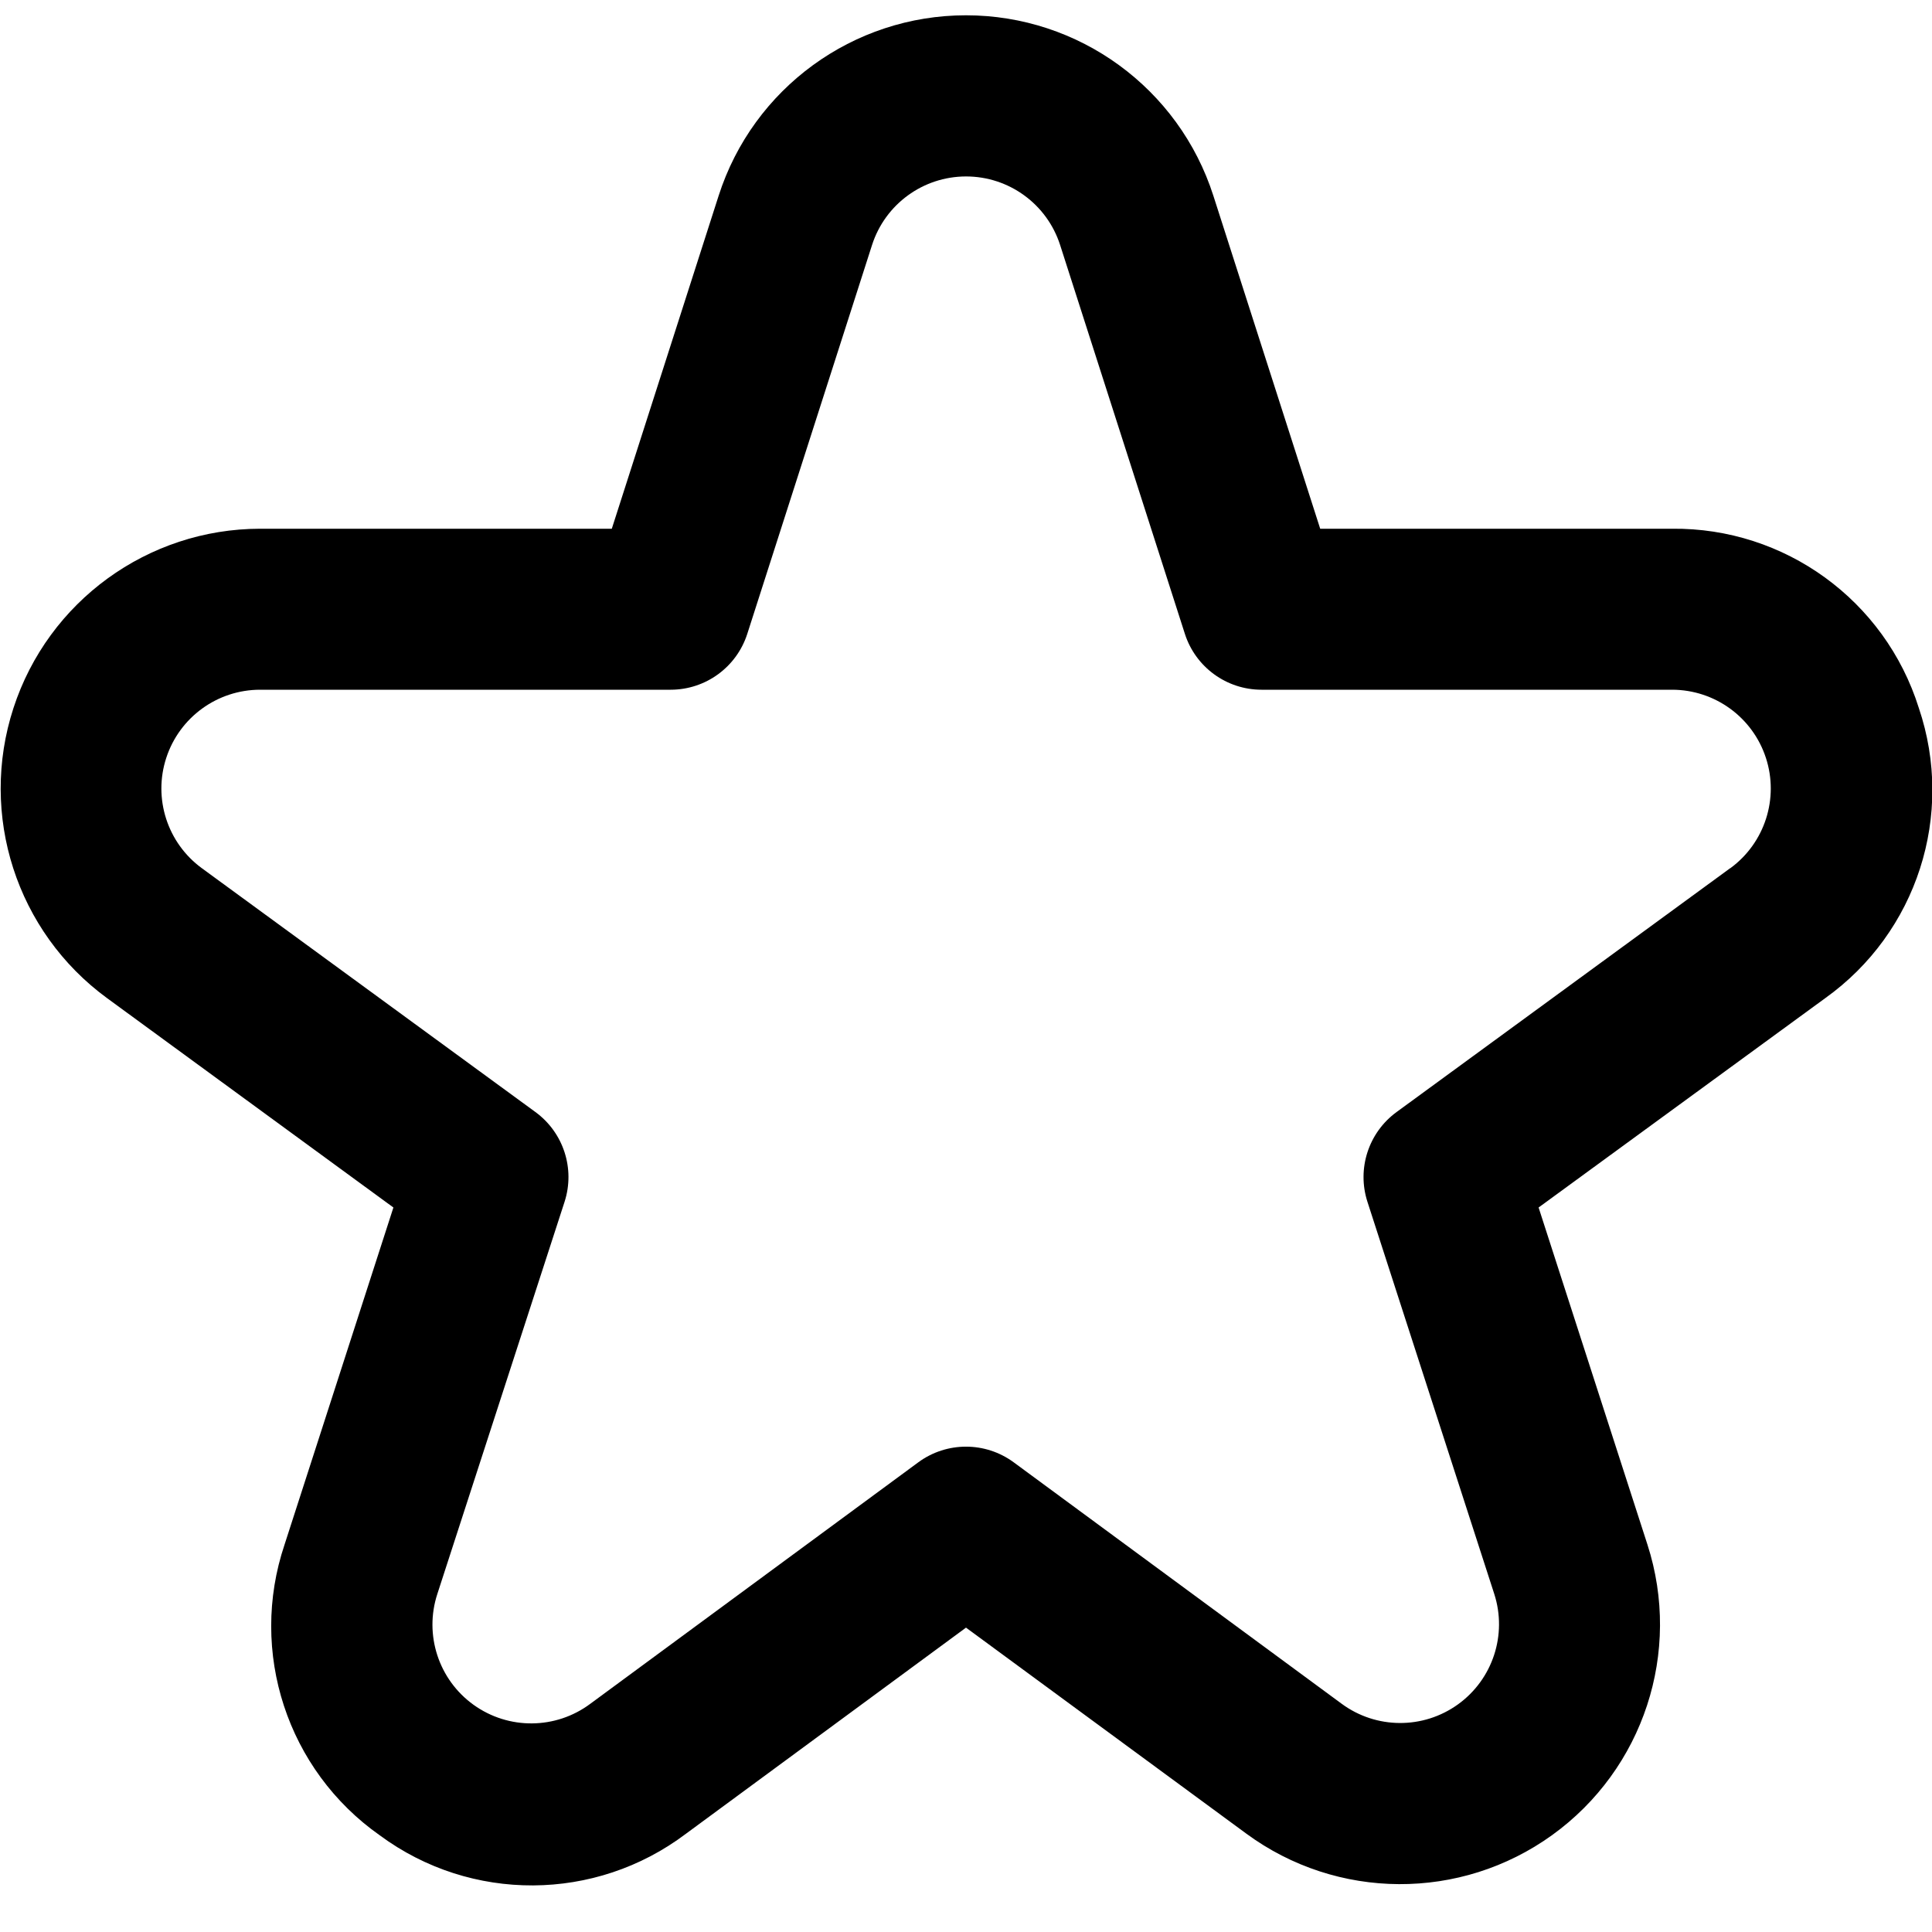
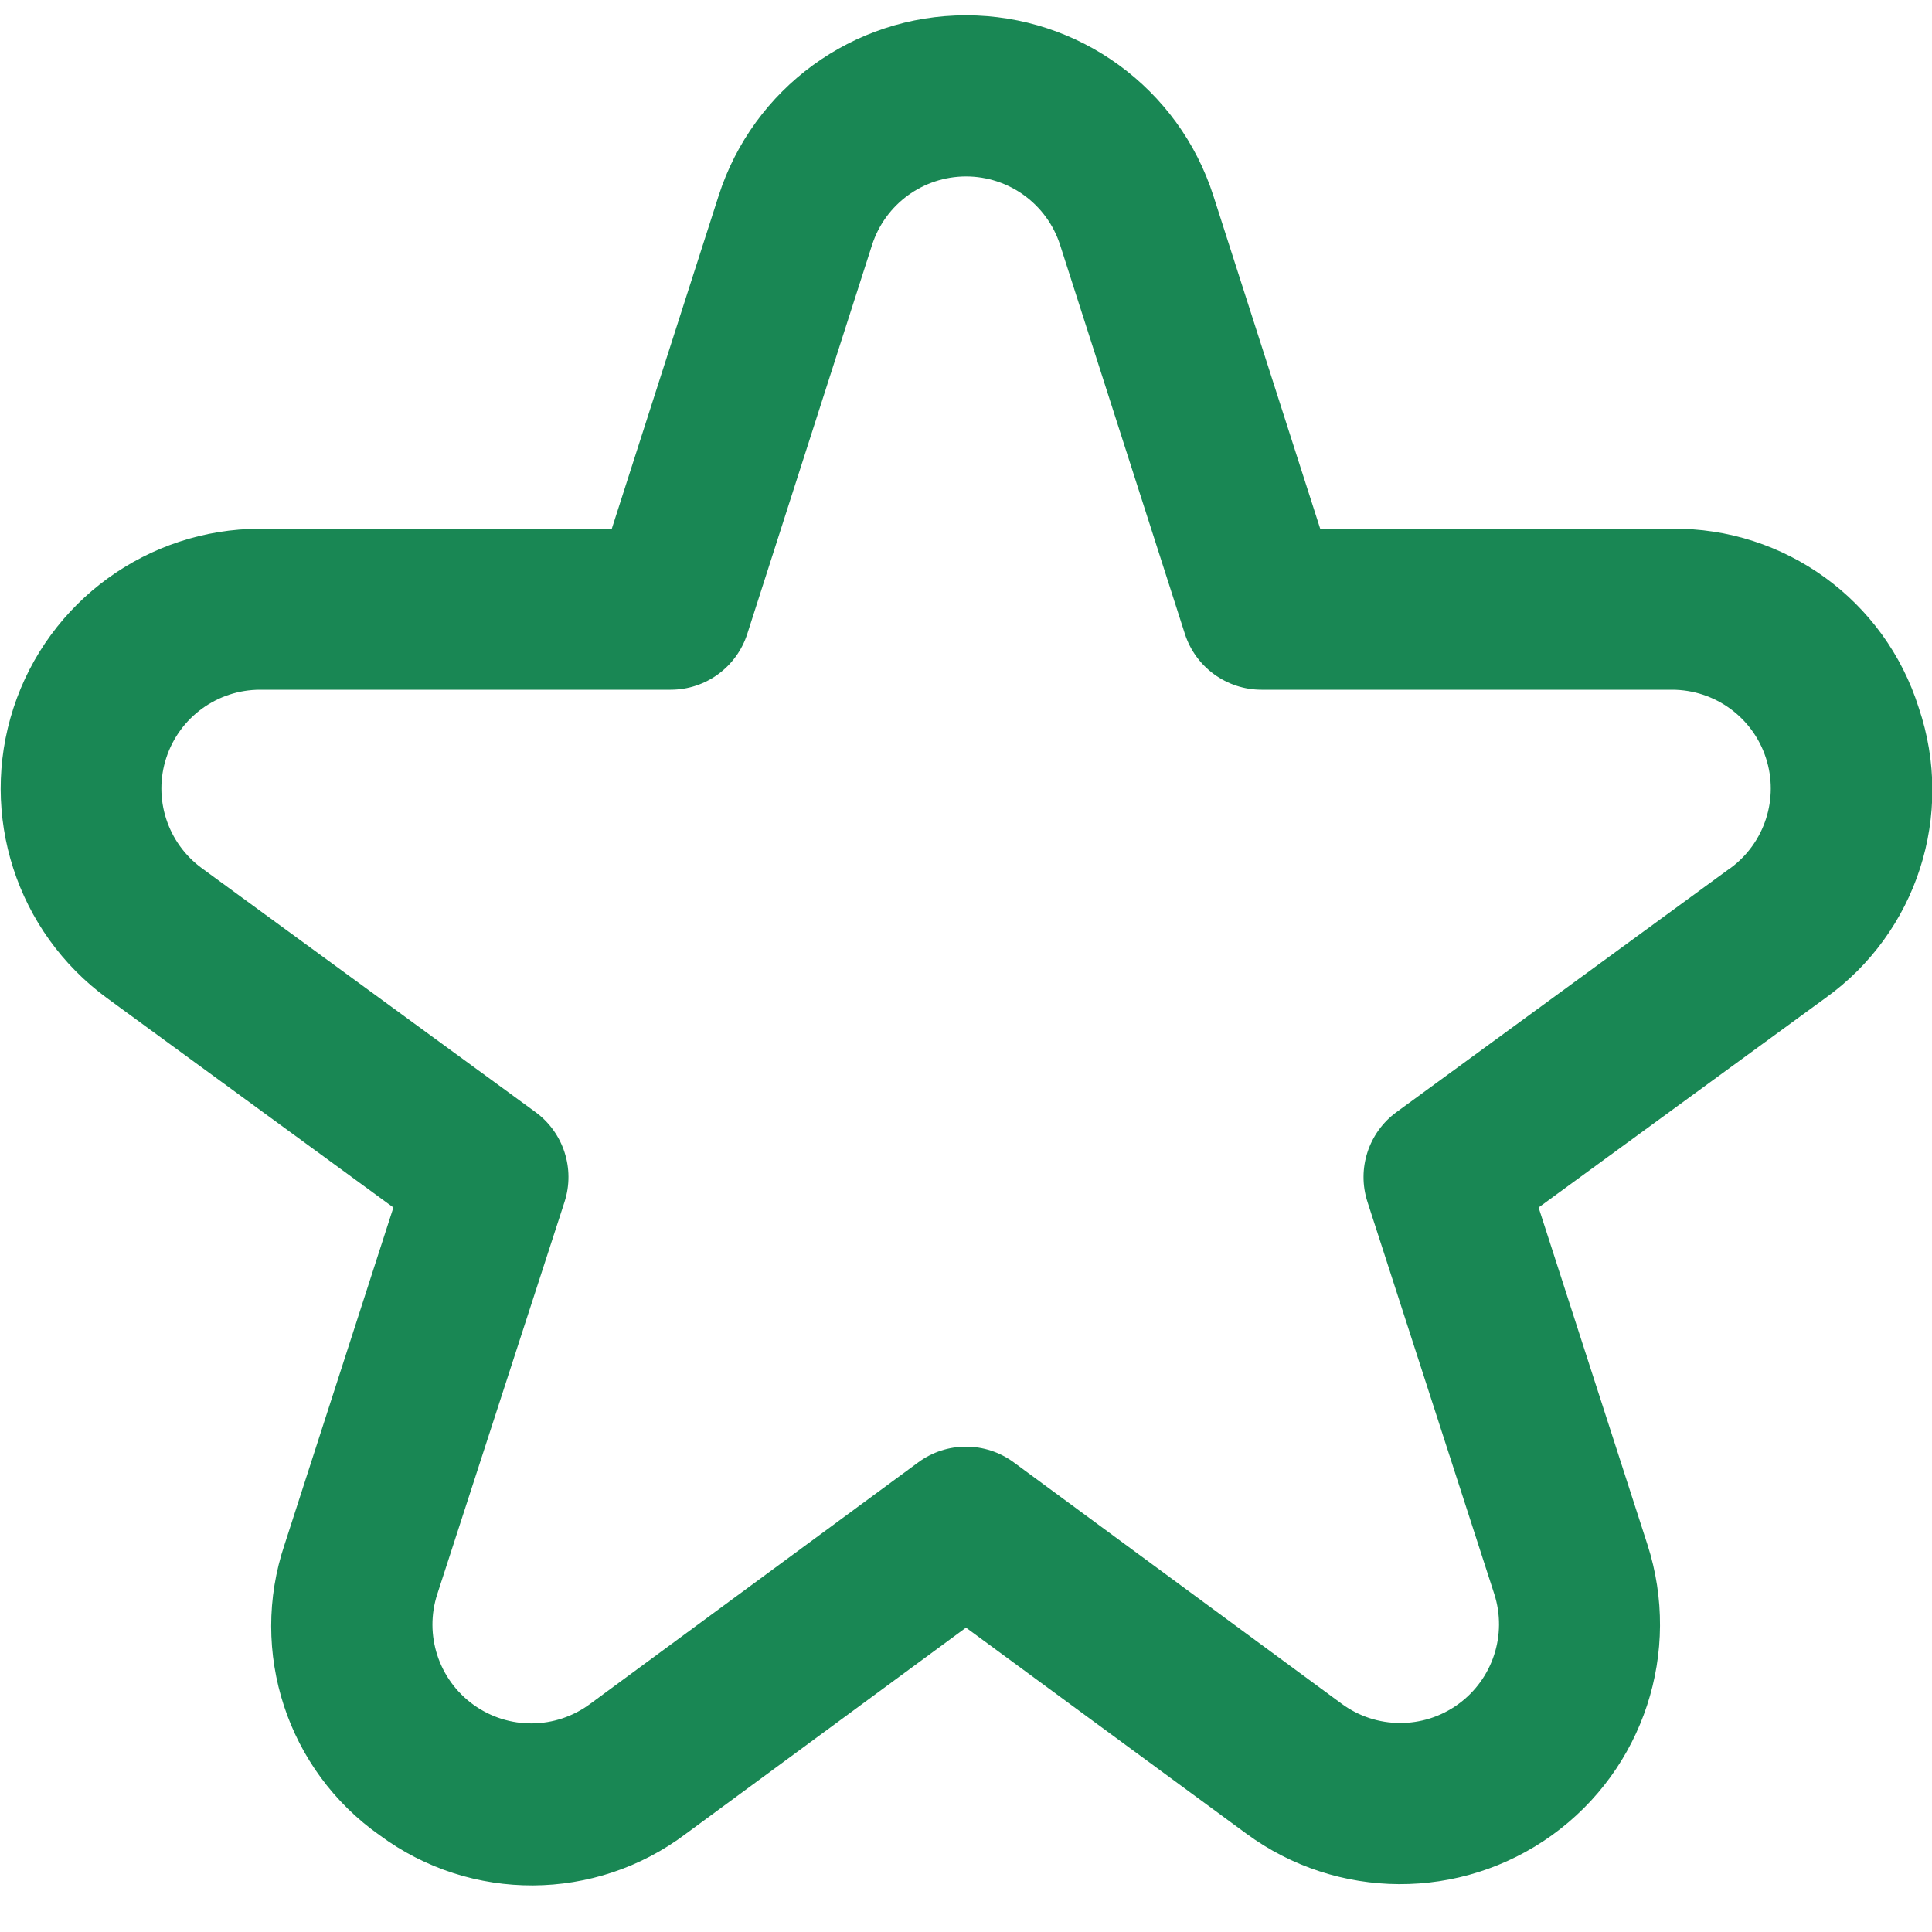
- <svg xmlns="http://www.w3.org/2000/svg" id="Outline" viewBox="0 0 24 24" width="512" height="512">
+ <svg xmlns="http://www.w3.org/2000/svg" fill="rgba(25,135,84,1)" id="Outline" viewBox="0 0 24 24" width="512" height="512">
  <path d="M23.836,8.794a3.179,3.179,0,0,0-3.067-2.226H16.4L15.073,2.432a3.227,3.227,0,0,0-6.146,0L7.6,6.568H3.231a3.227,3.227,0,0,0-1.9,5.832L4.887,15,3.535,19.187A3.178,3.178,0,0,0,4.719,22.8a3.177,3.177,0,0,0,3.8-.019L12,20.219l3.482,2.559a3.227,3.227,0,0,0,4.983-3.591L19.113,15l3.56-2.6A3.177,3.177,0,0,0,23.836,8.794Zm-2.343,1.991-4.144,3.029a1,1,0,0,0-.362,1.116L18.562,19.8a1.227,1.227,0,0,1-1.895,1.365l-4.075-3a1,1,0,0,0-1.184,0l-4.075,3a1.227,1.227,0,0,1-1.9-1.365L7.013,14.93a1,1,0,0,0-.362-1.116L2.507,10.785a1.227,1.227,0,0,1,.724-2.217h5.1a1,1,0,0,0,.952-.694l1.55-4.831a1.227,1.227,0,0,1,2.336,0l1.55,4.831a1,1,0,0,0,.952.694h5.1a1.227,1.227,0,0,1,.724,2.217Z" />
</svg>
